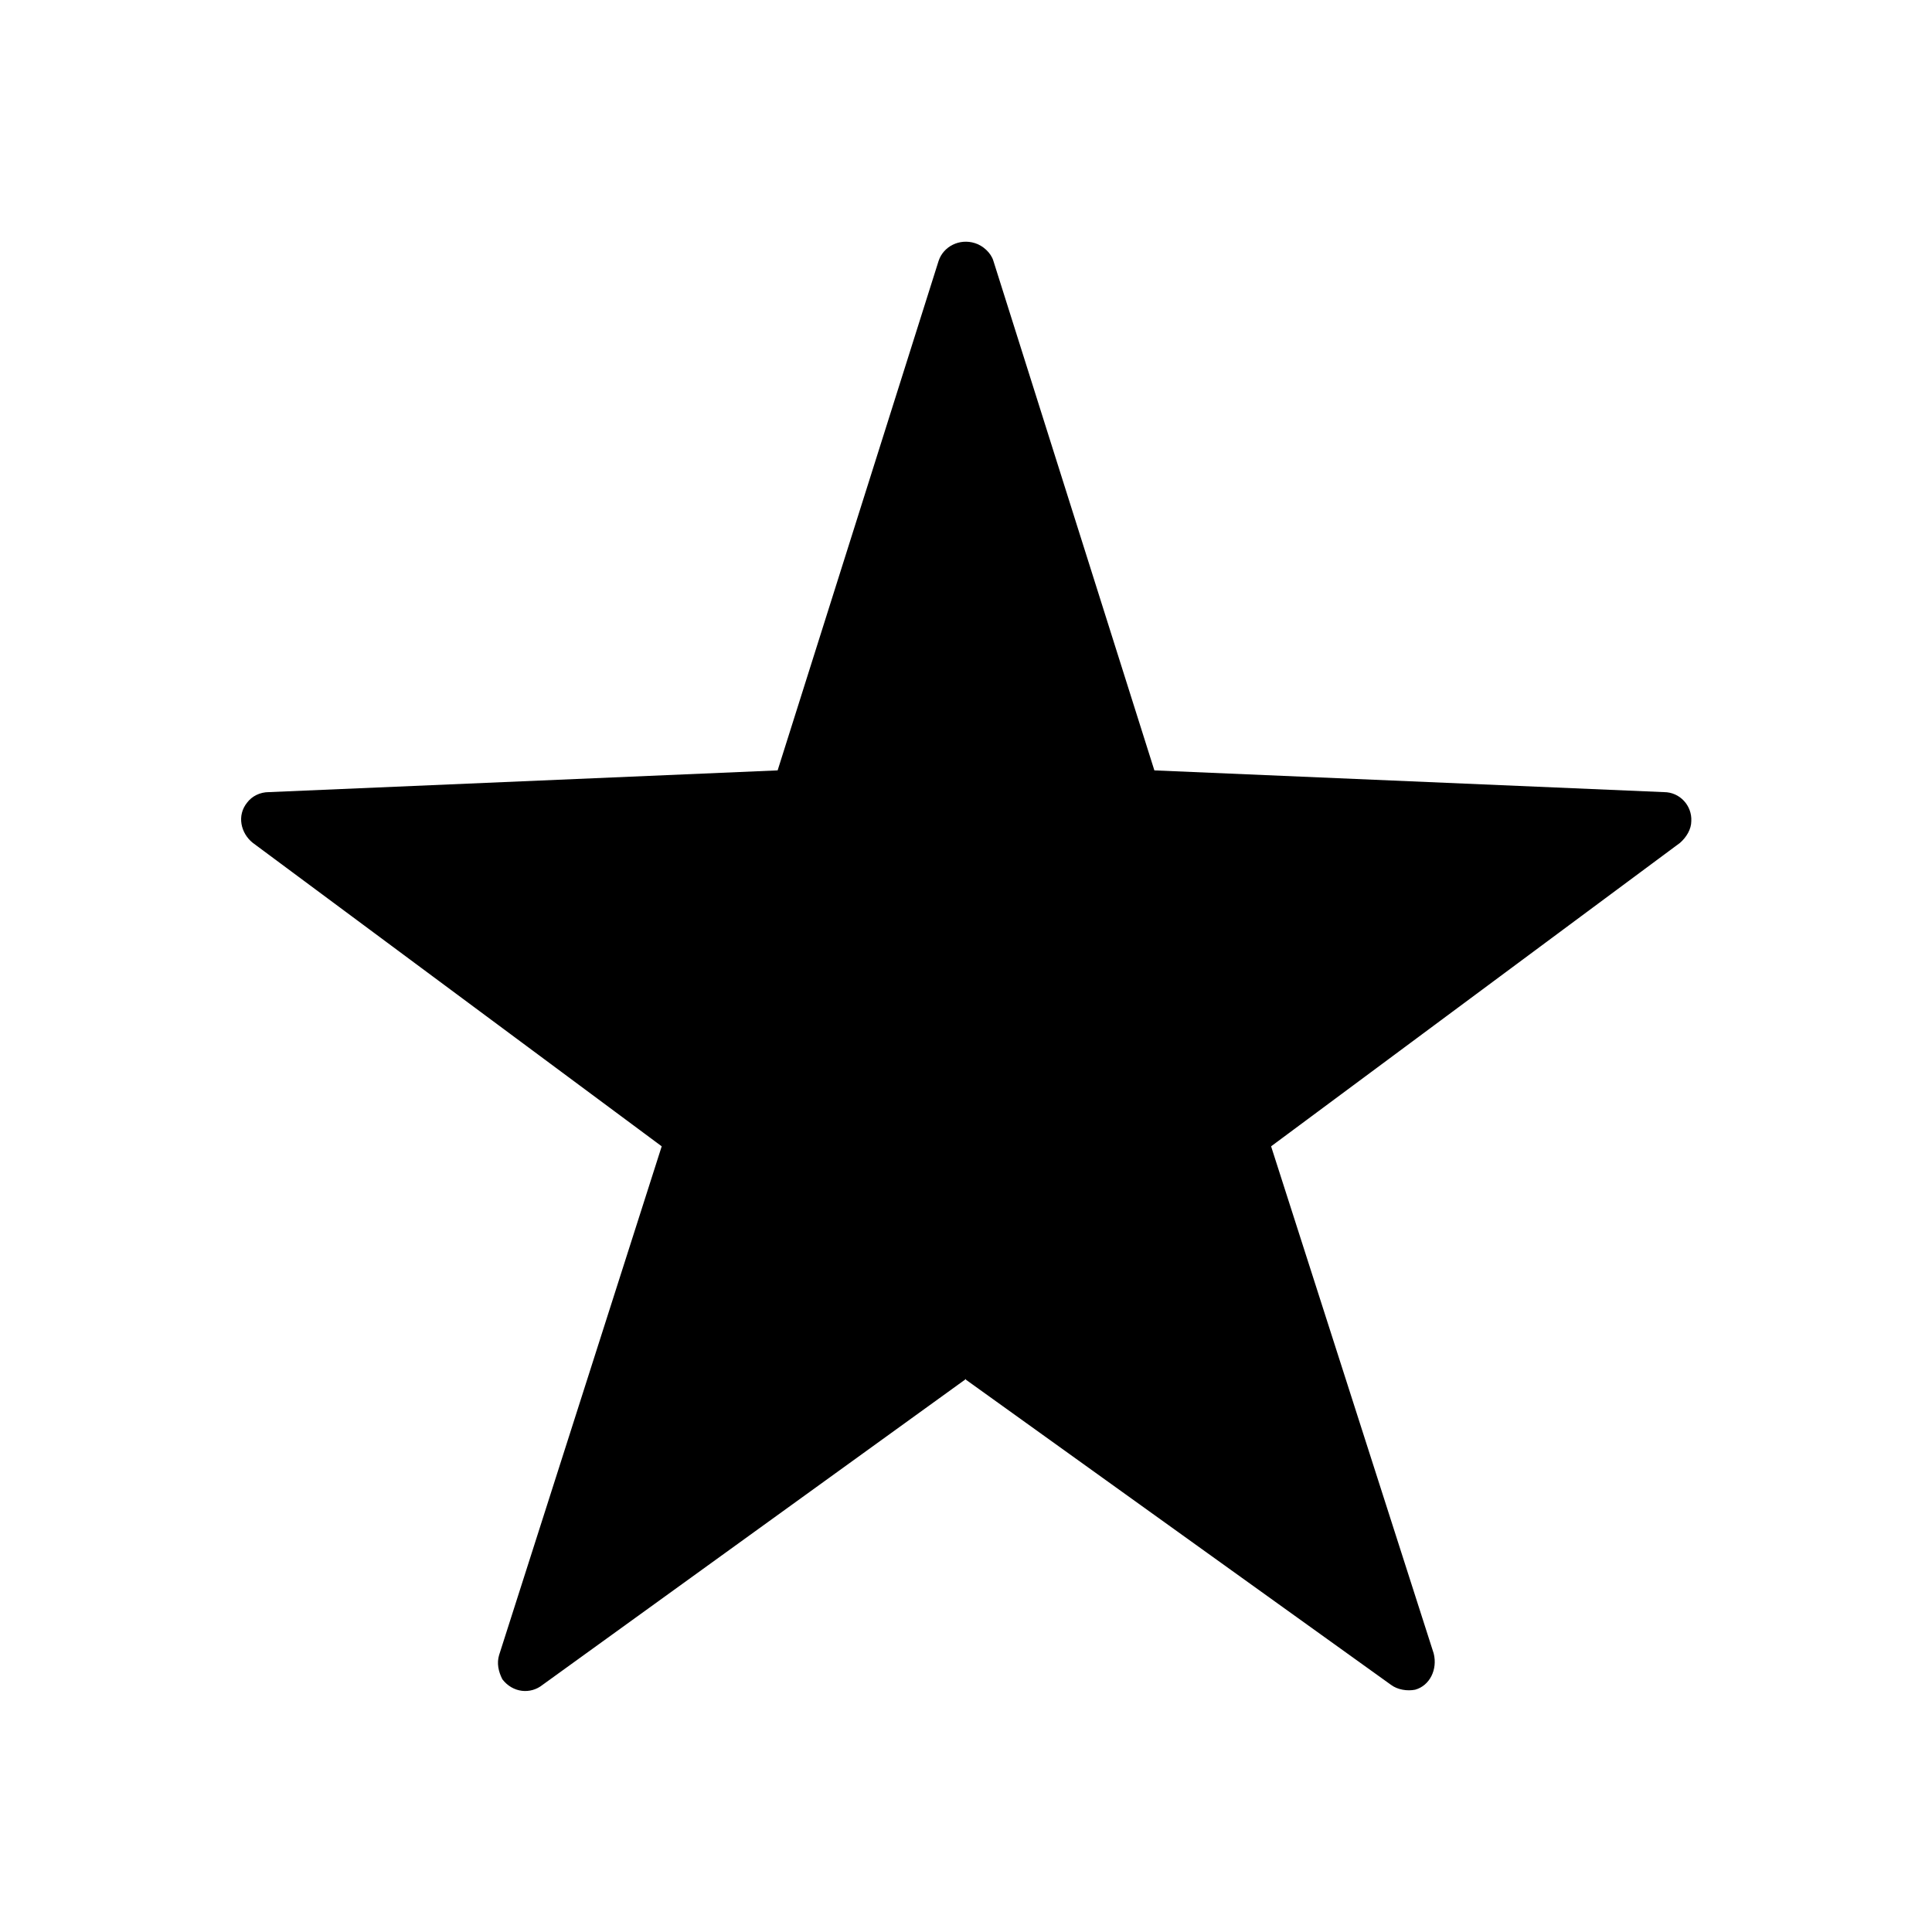
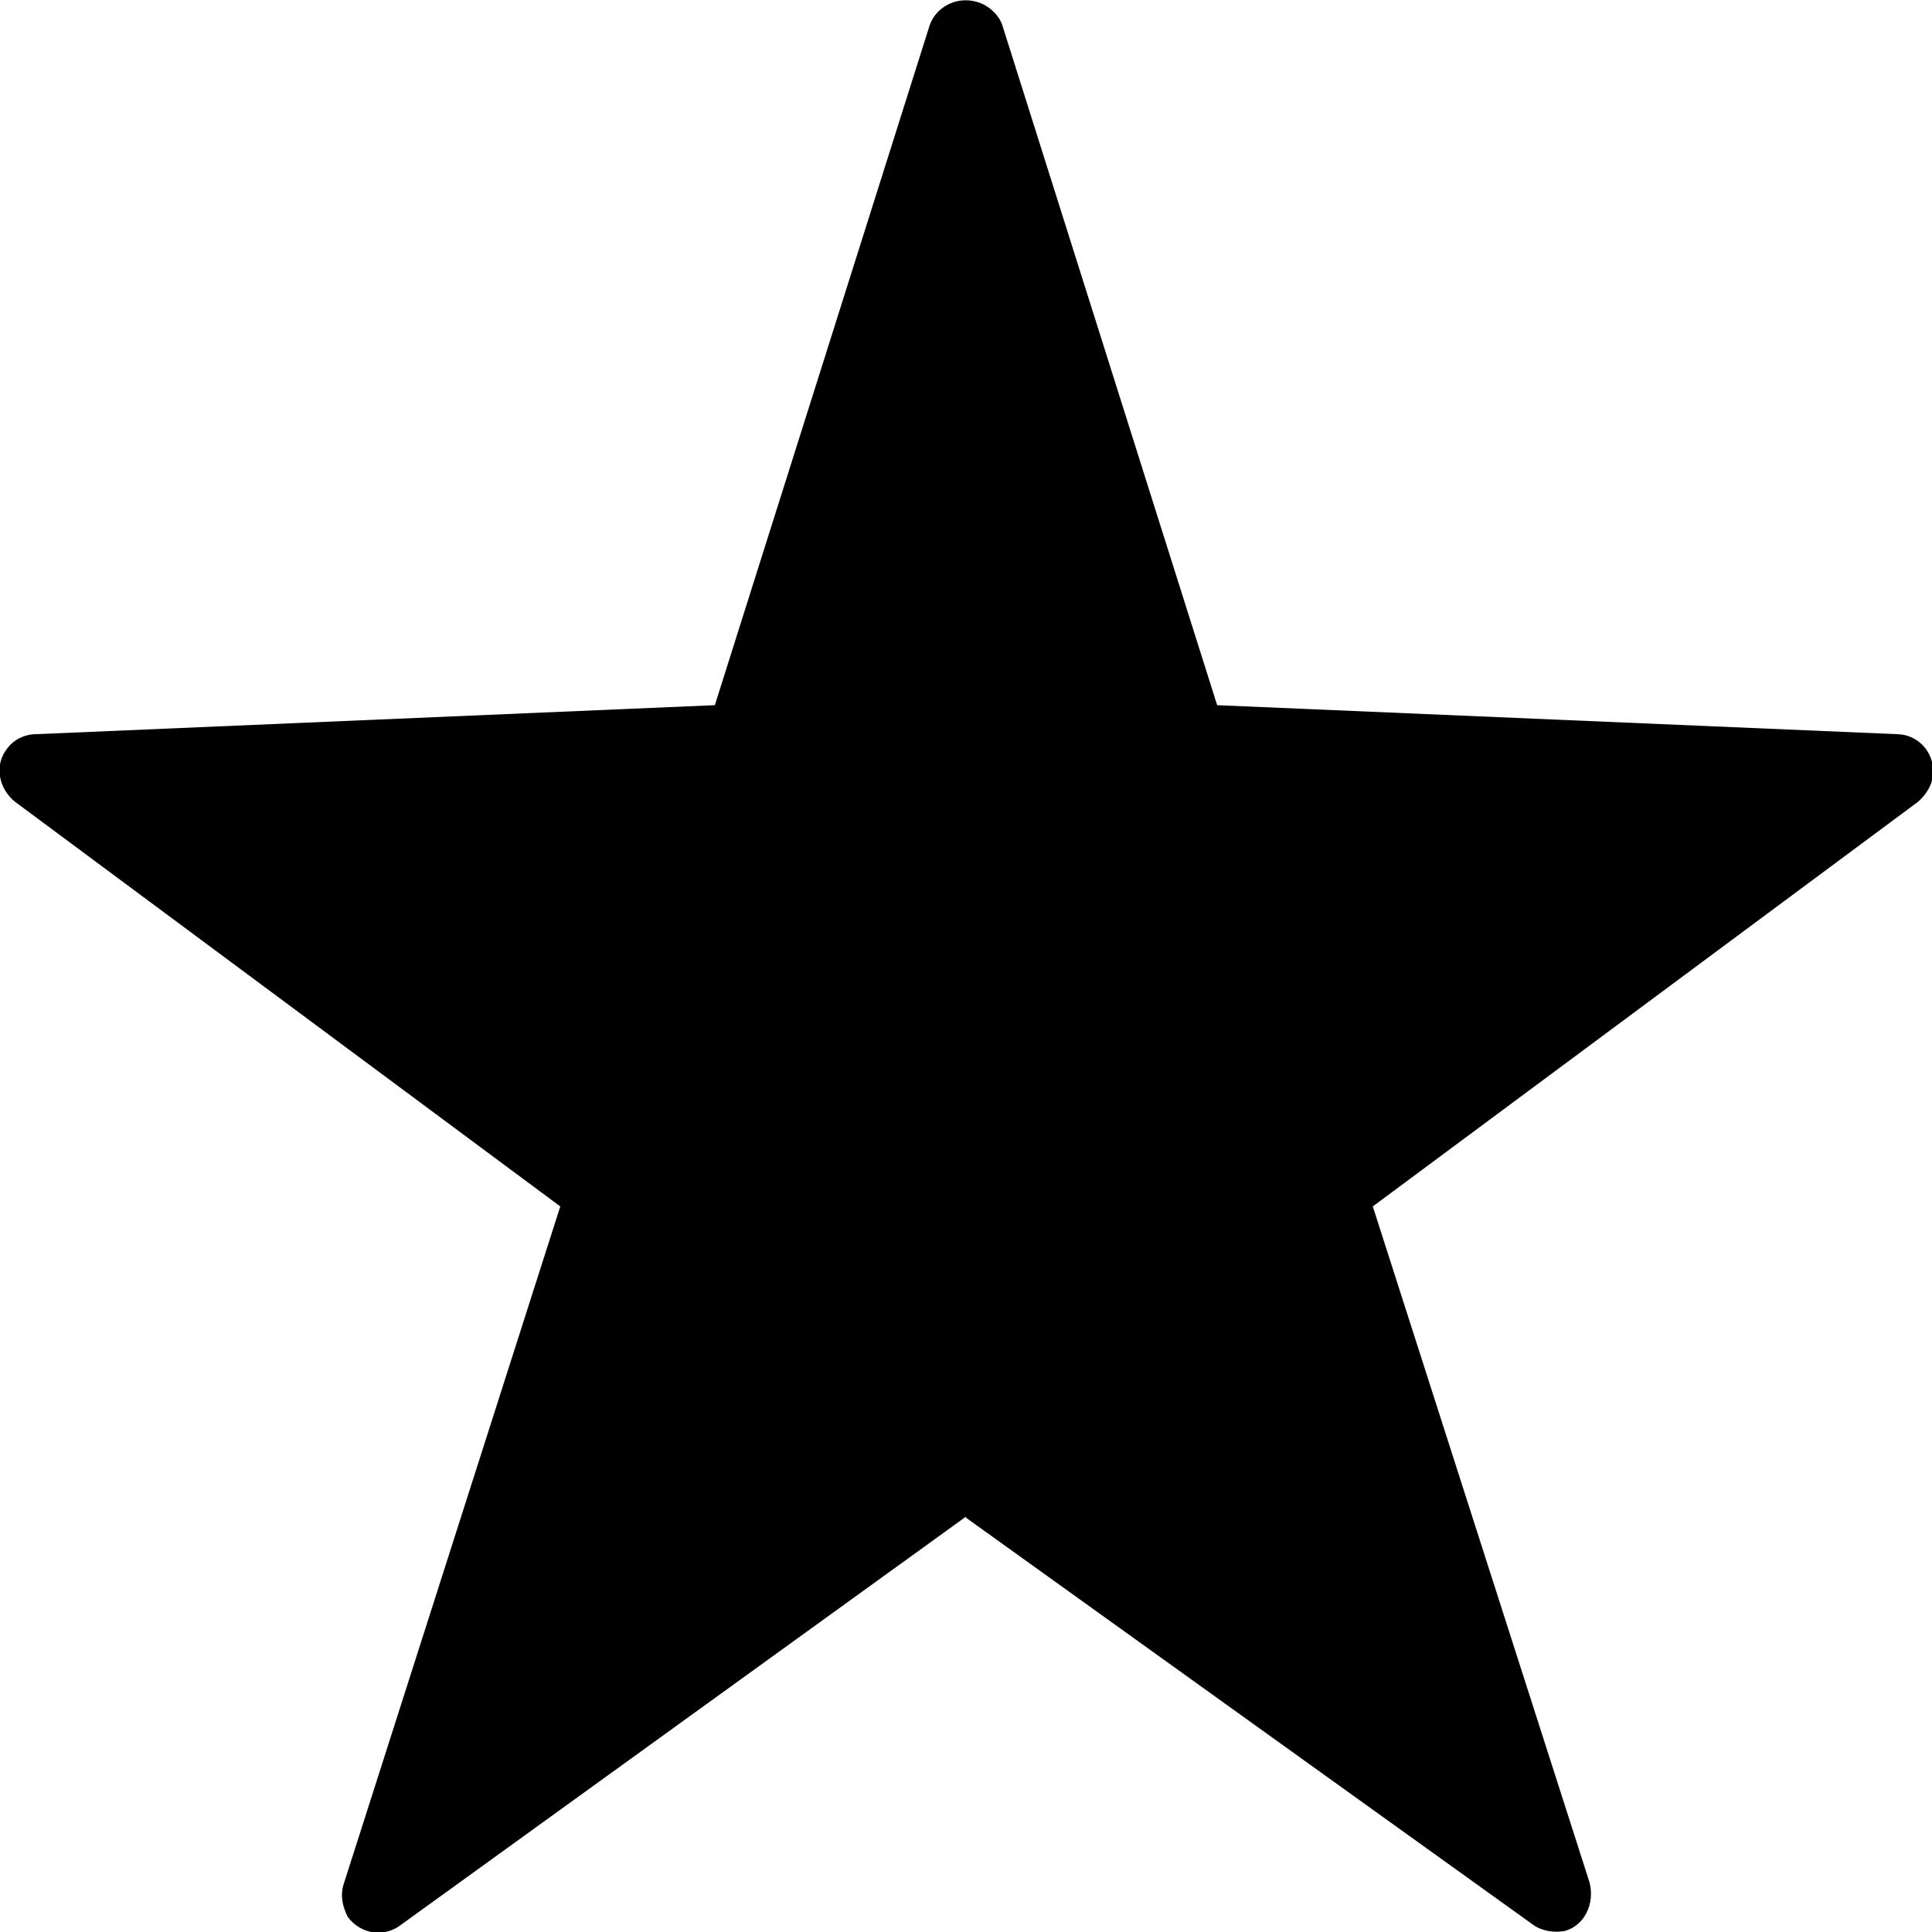
- <svg xmlns="http://www.w3.org/2000/svg" viewBox="0 0 24 24">
-   <path d="M12 17.13l-5.26 3.8c-.15.12-.37.1-.5-.07-.05-.1-.07-.2-.04-.3l2.02-6.32-5.08-3.77c-.15-.12-.2-.34-.07-.5.06-.08.16-.13.27-.13l6.32-.27 2-6.33c.06-.18.26-.28.45-.22.1.03.2.12.23.22l2 6.33 6.33.27c.2 0 .35.17.34.36 0 .1-.06.2-.14.27l-5.08 3.77 2.02 6.3c.05.2-.05.4-.23.45-.1.02-.22 0-.3-.06L12 17.14z" />
+ <svg xmlns="http://www.w3.org/2000/svg" viewBox="0 0 18 18">
+   <path d="M9 14.13l-5.26 3.8c-.15.12-.37.1-.5-.07-.05-.1-.07-.2-.04-.3l2.02-6.32L.14 7.47c-.15-.12-.2-.34-.07-.5.06-.08.16-.13.27-.13l6.32-.27 2-6.33c.06-.18.26-.28.45-.22.1.03.2.12.23.22l2 6.33 6.33.27c.2 0 .35.17.34.36 0 .1-.06.2-.14.27l-5.08 3.77 2.02 6.3c.05.2-.05.4-.23.45-.1.02-.22 0-.3-.06L9 14.14v-.01z" />
</svg>
